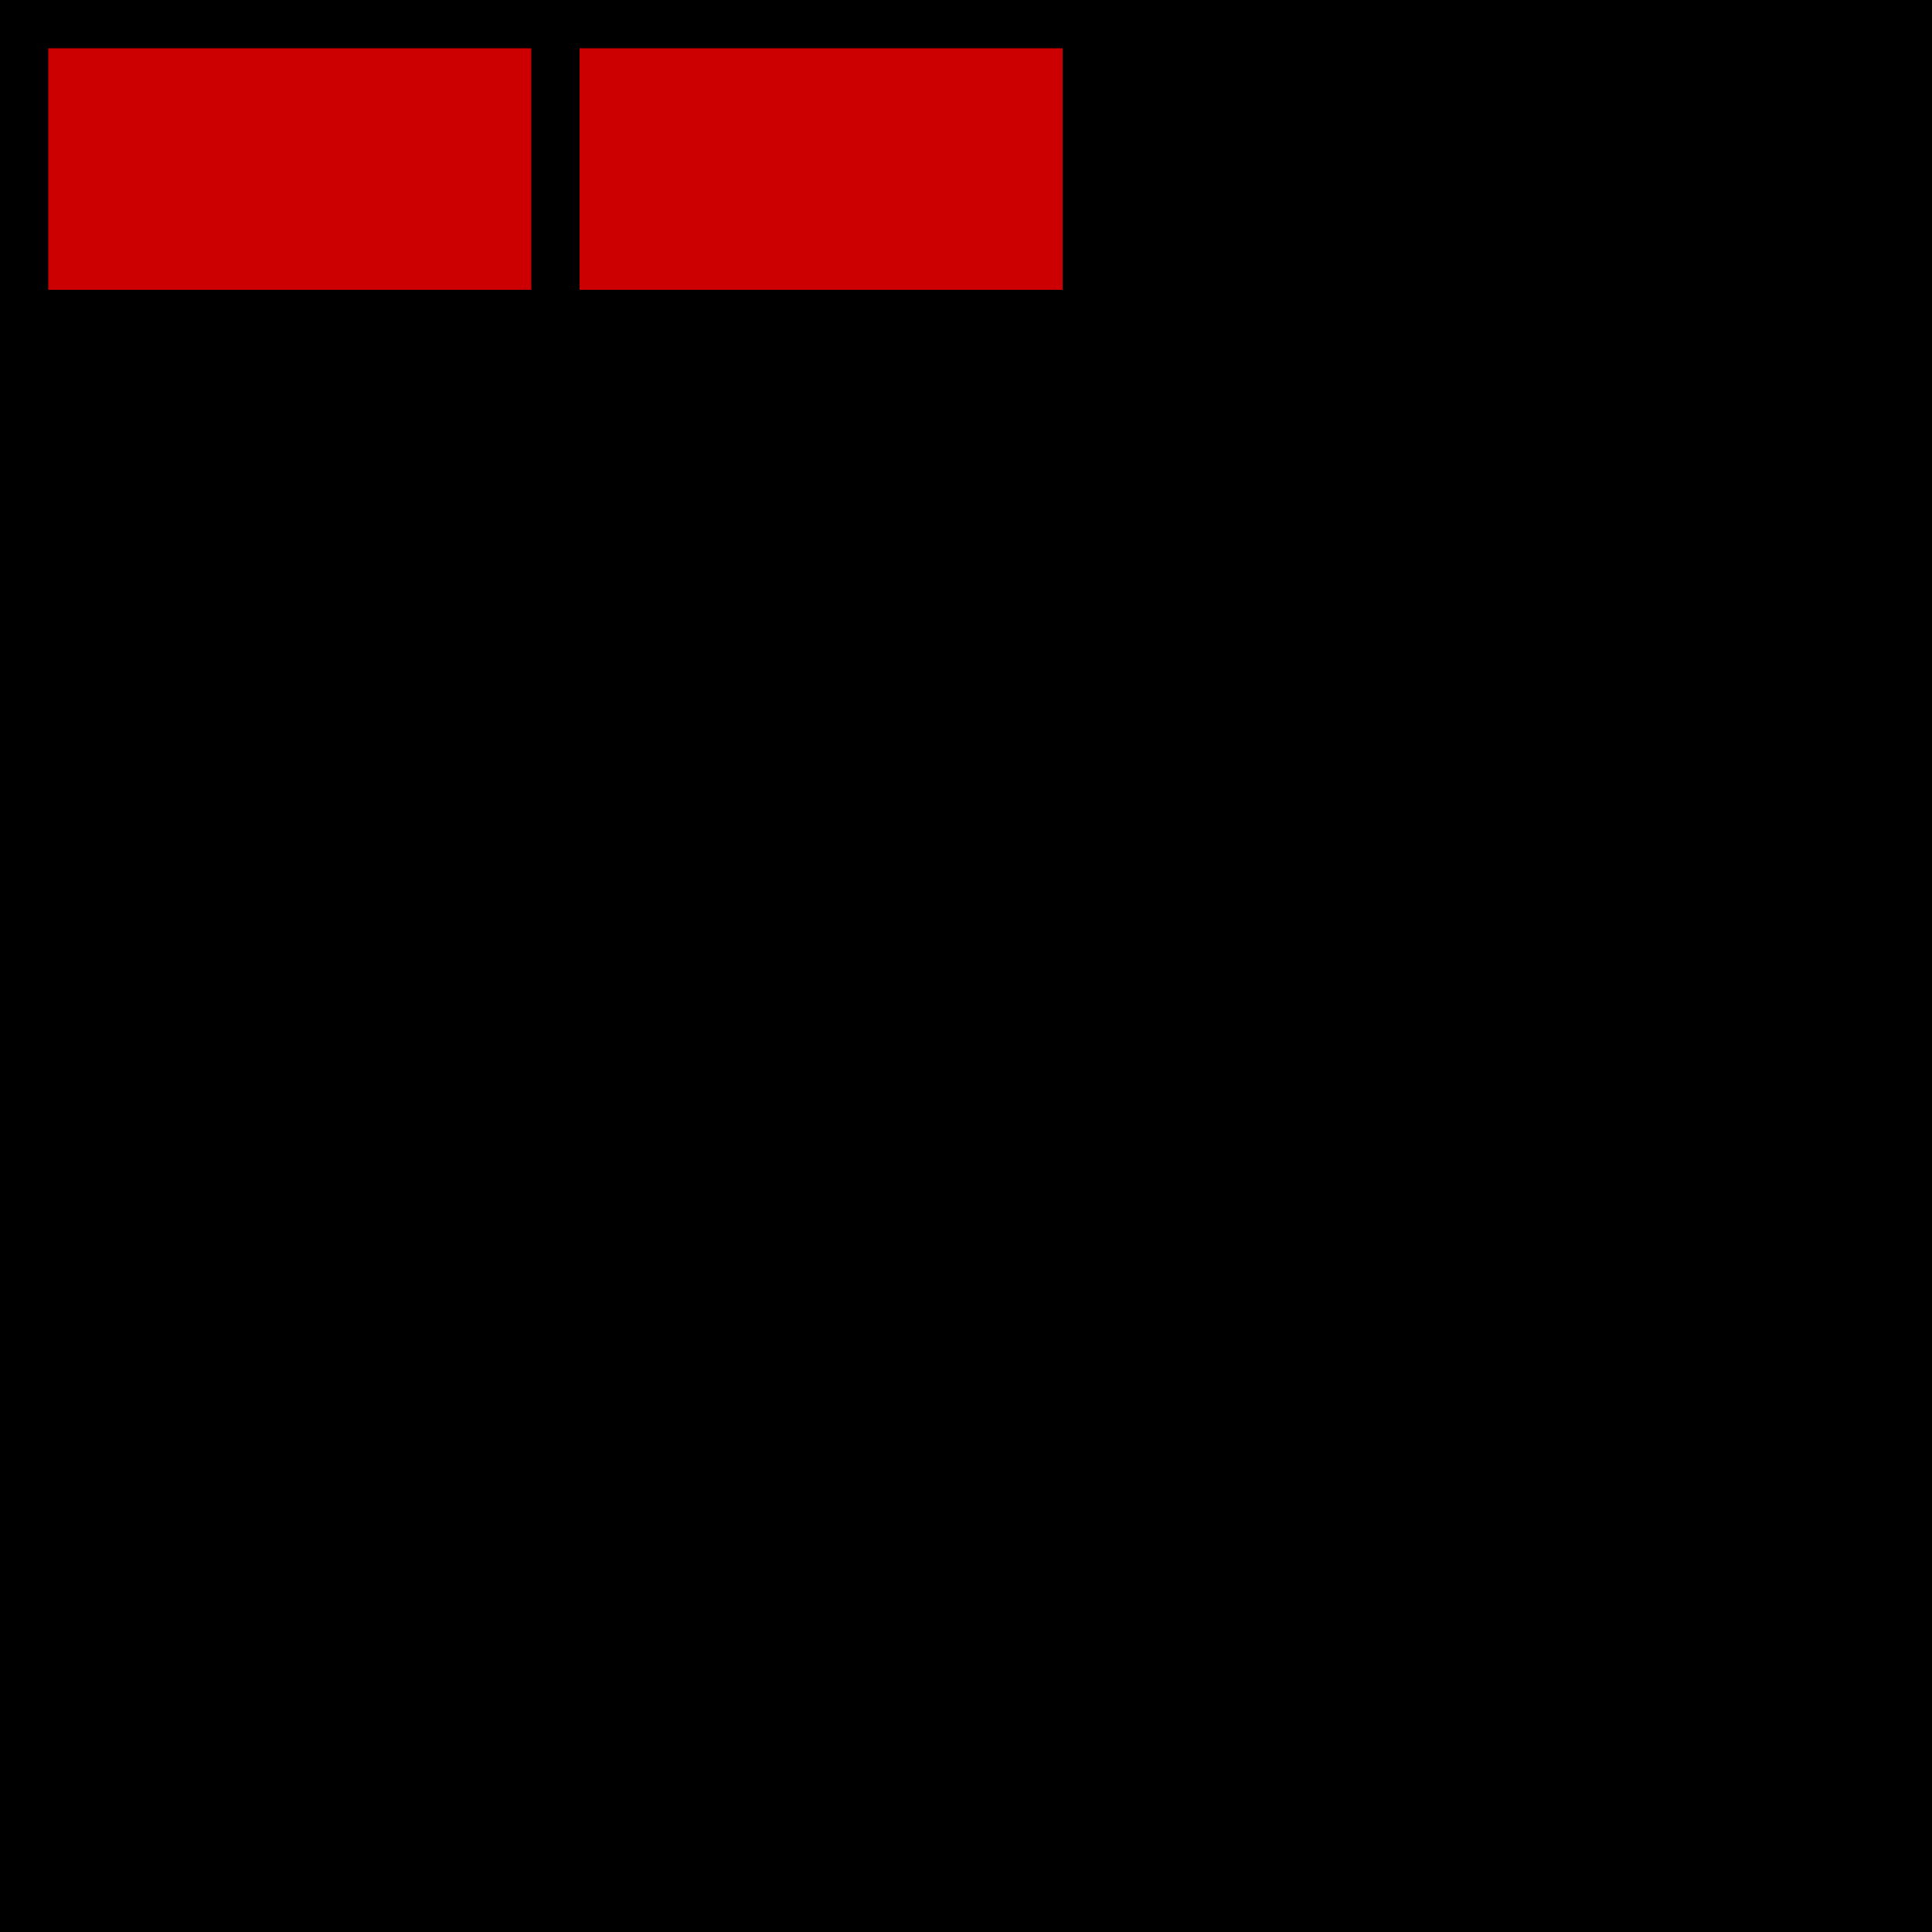
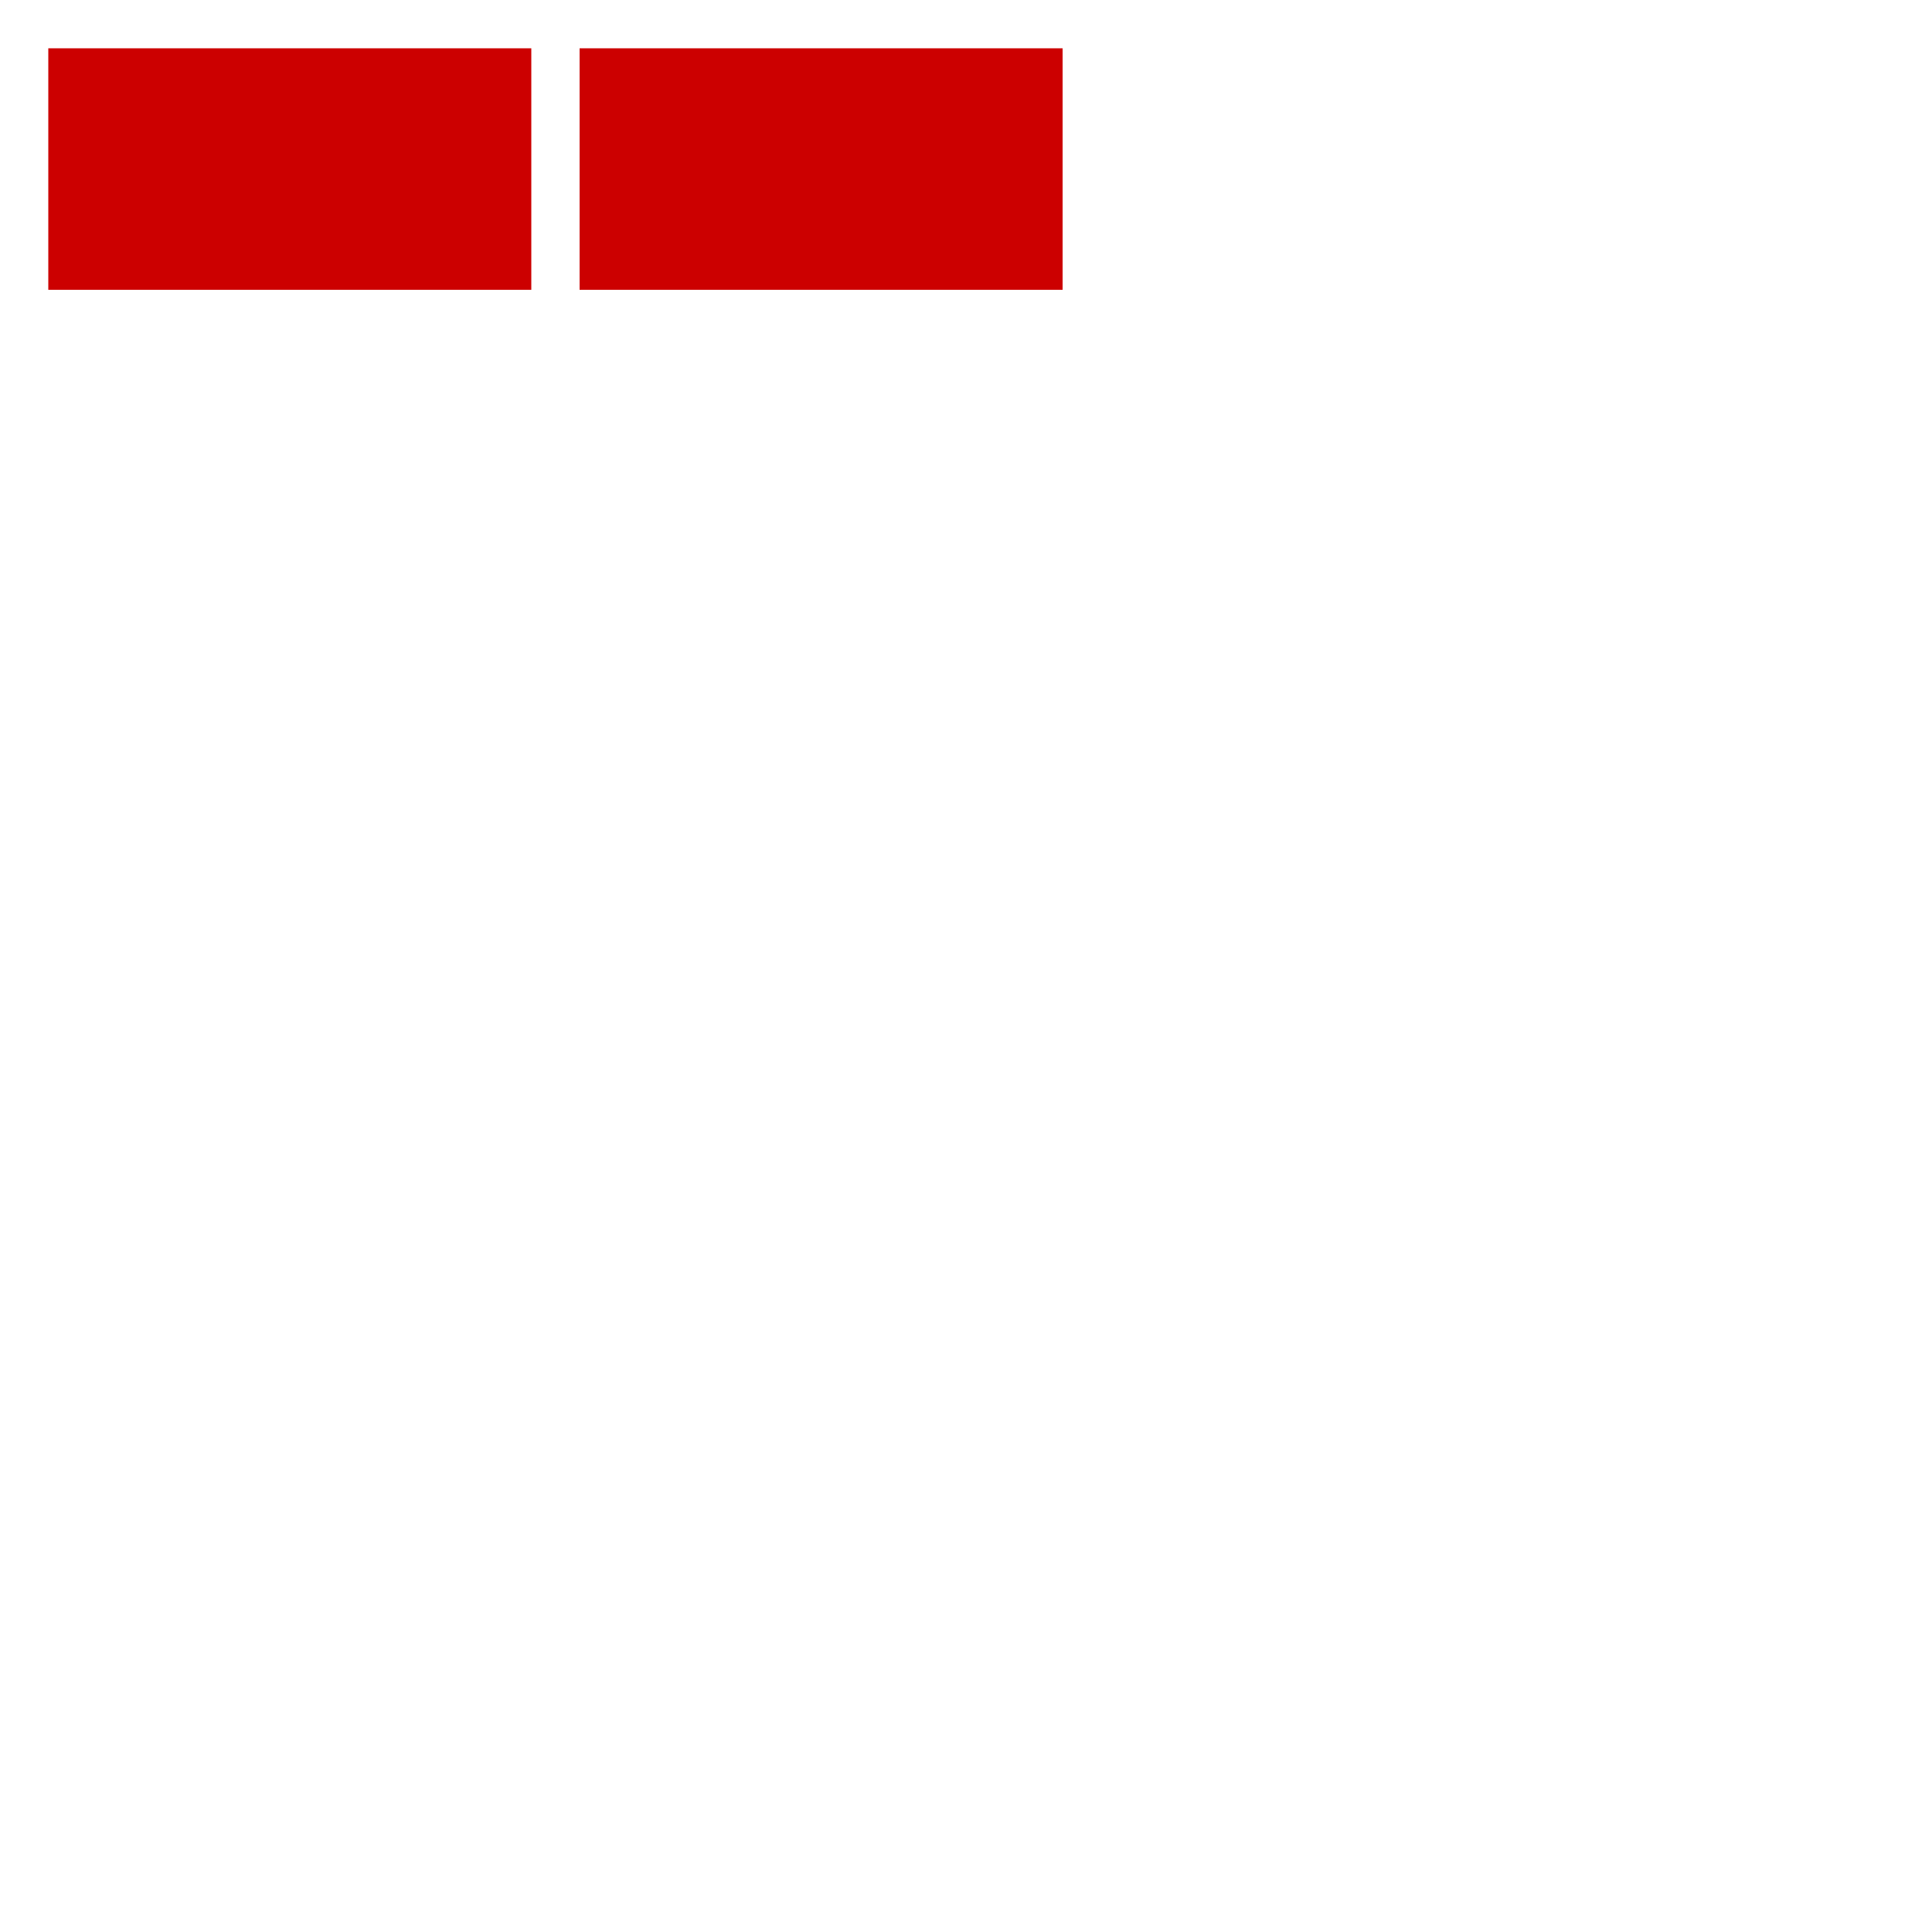
<svg xmlns="http://www.w3.org/2000/svg" xmlns:xlink="http://www.w3.org/1999/xlink" width="400" height="400">
-   <path stroke="#000" stroke-width="2" d="M0 0h400v400H0h0" />
  <defs>
    <path id="a" fill="#c00" d="M10 10h100v50H10z" />
  </defs>
  <use xlink:href="#a" />
  <use x="110" href="#a" />
</svg>
